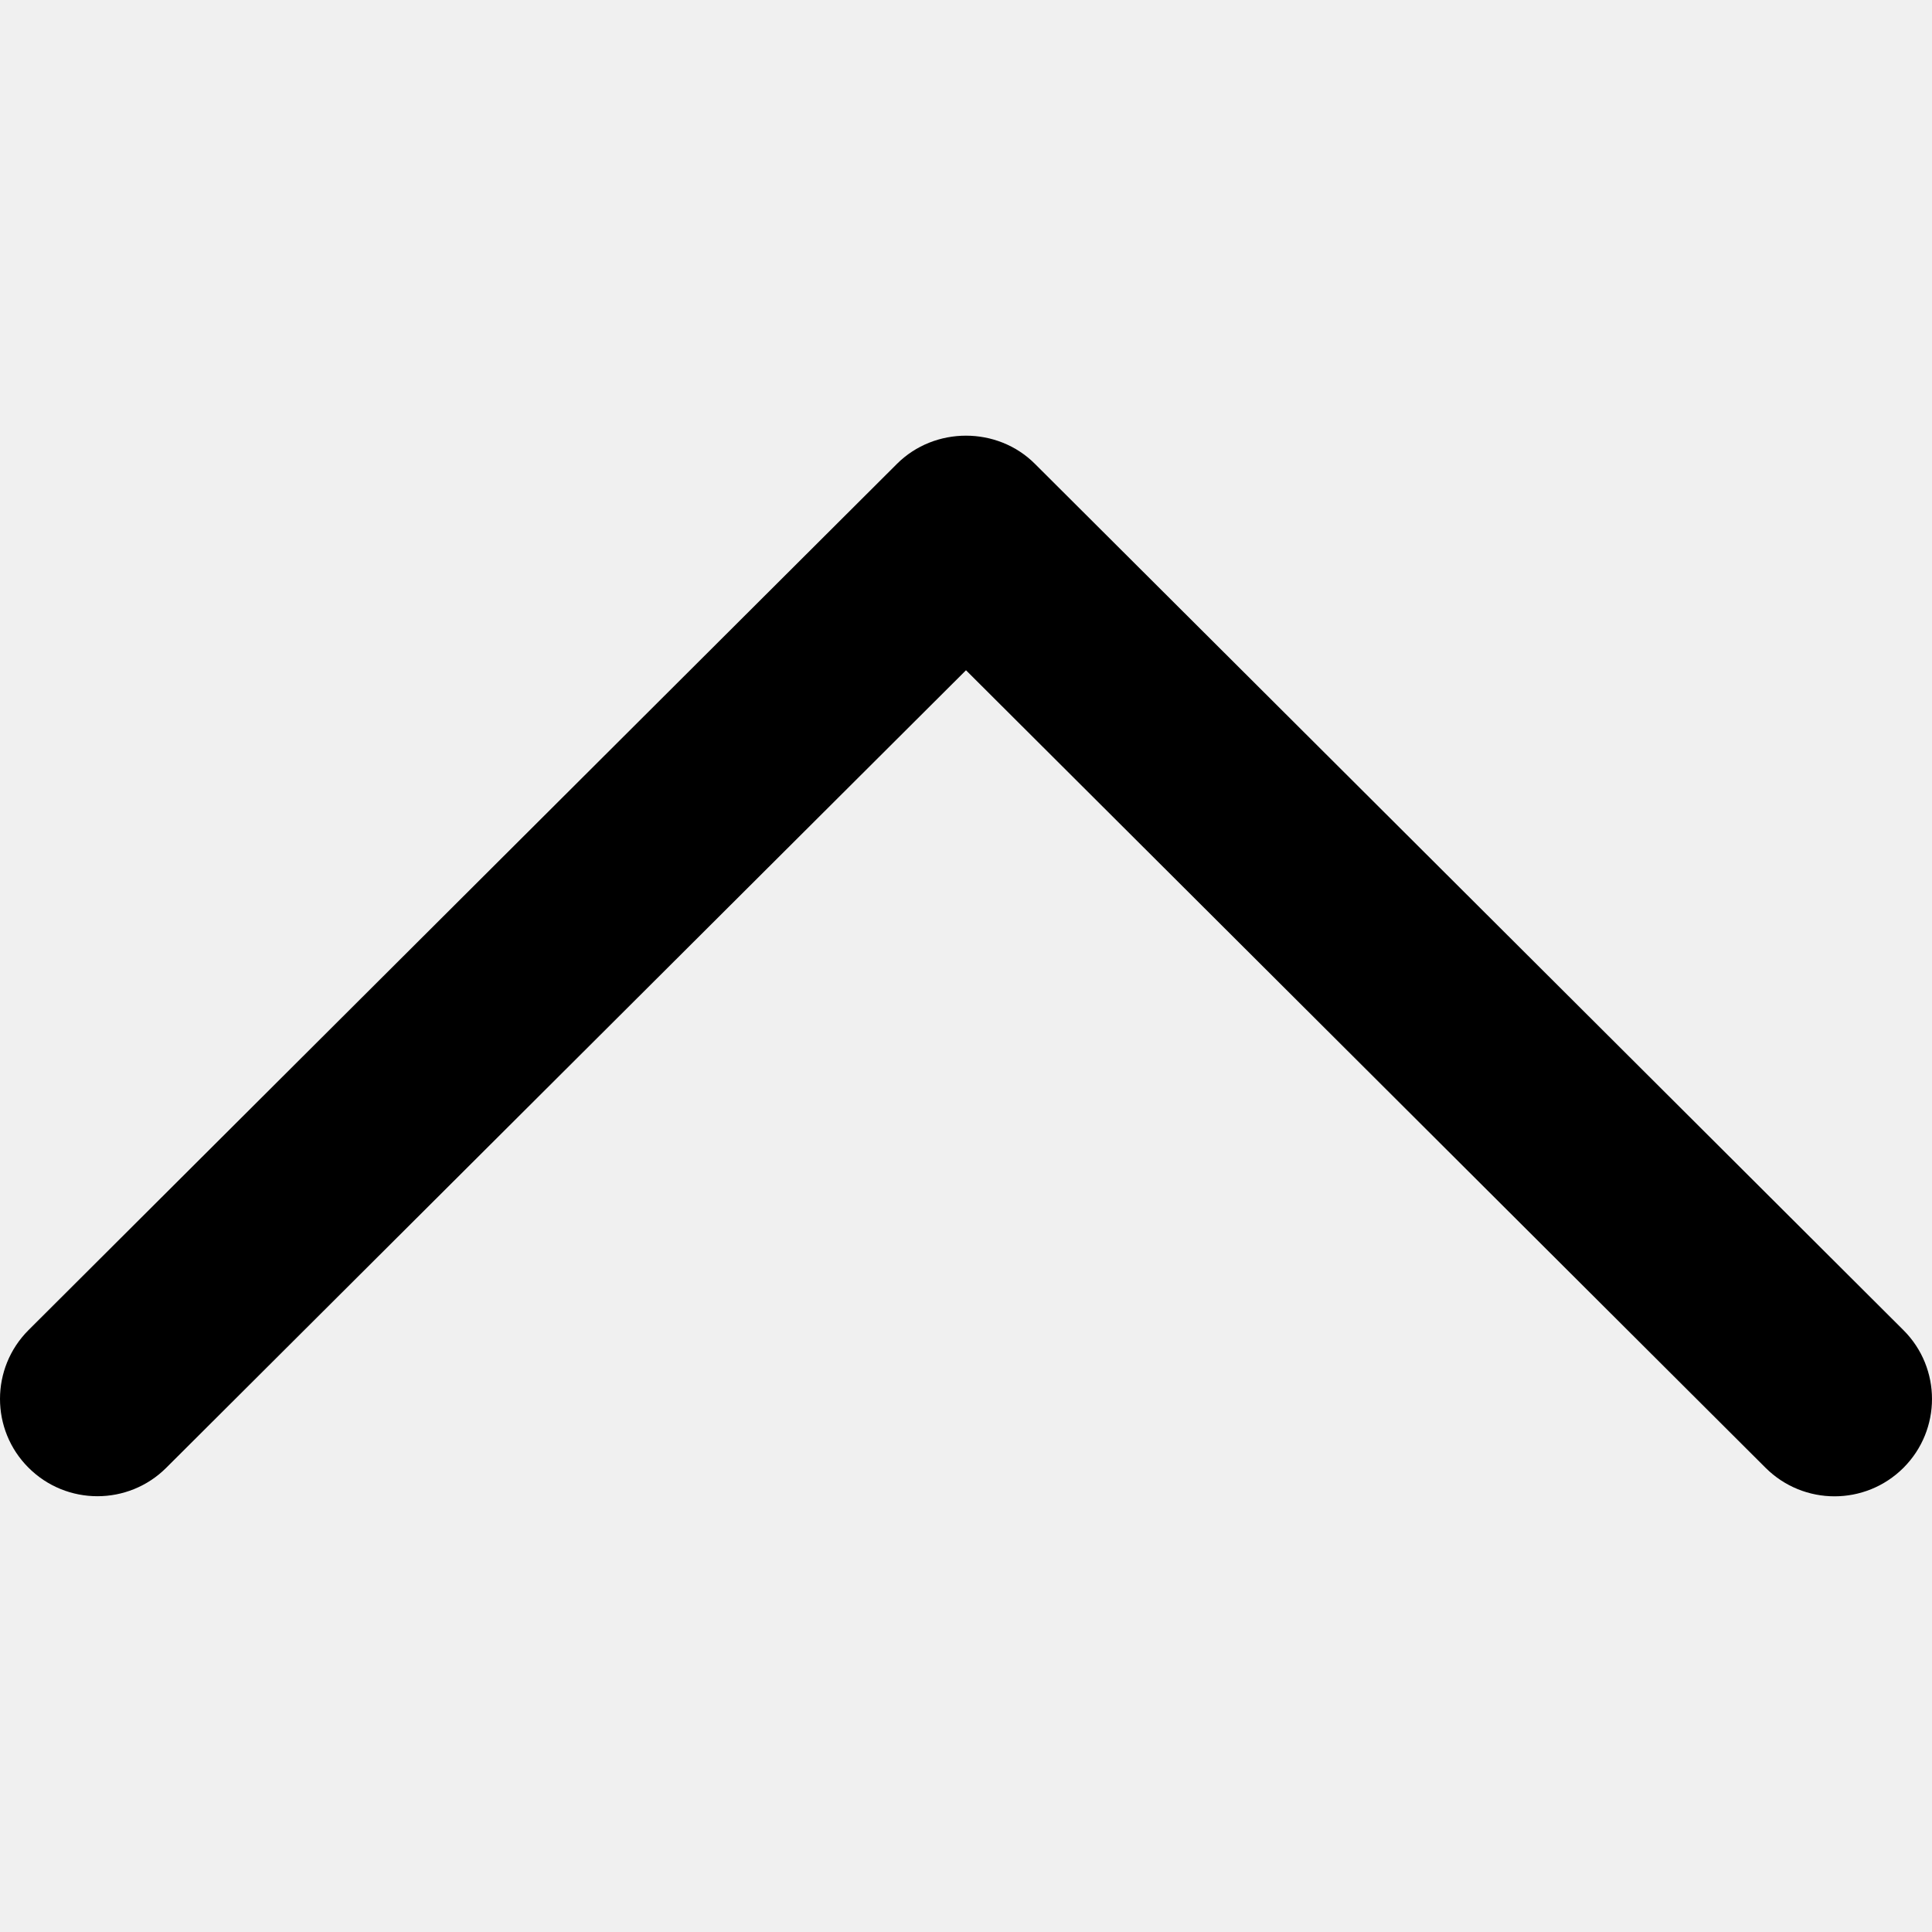
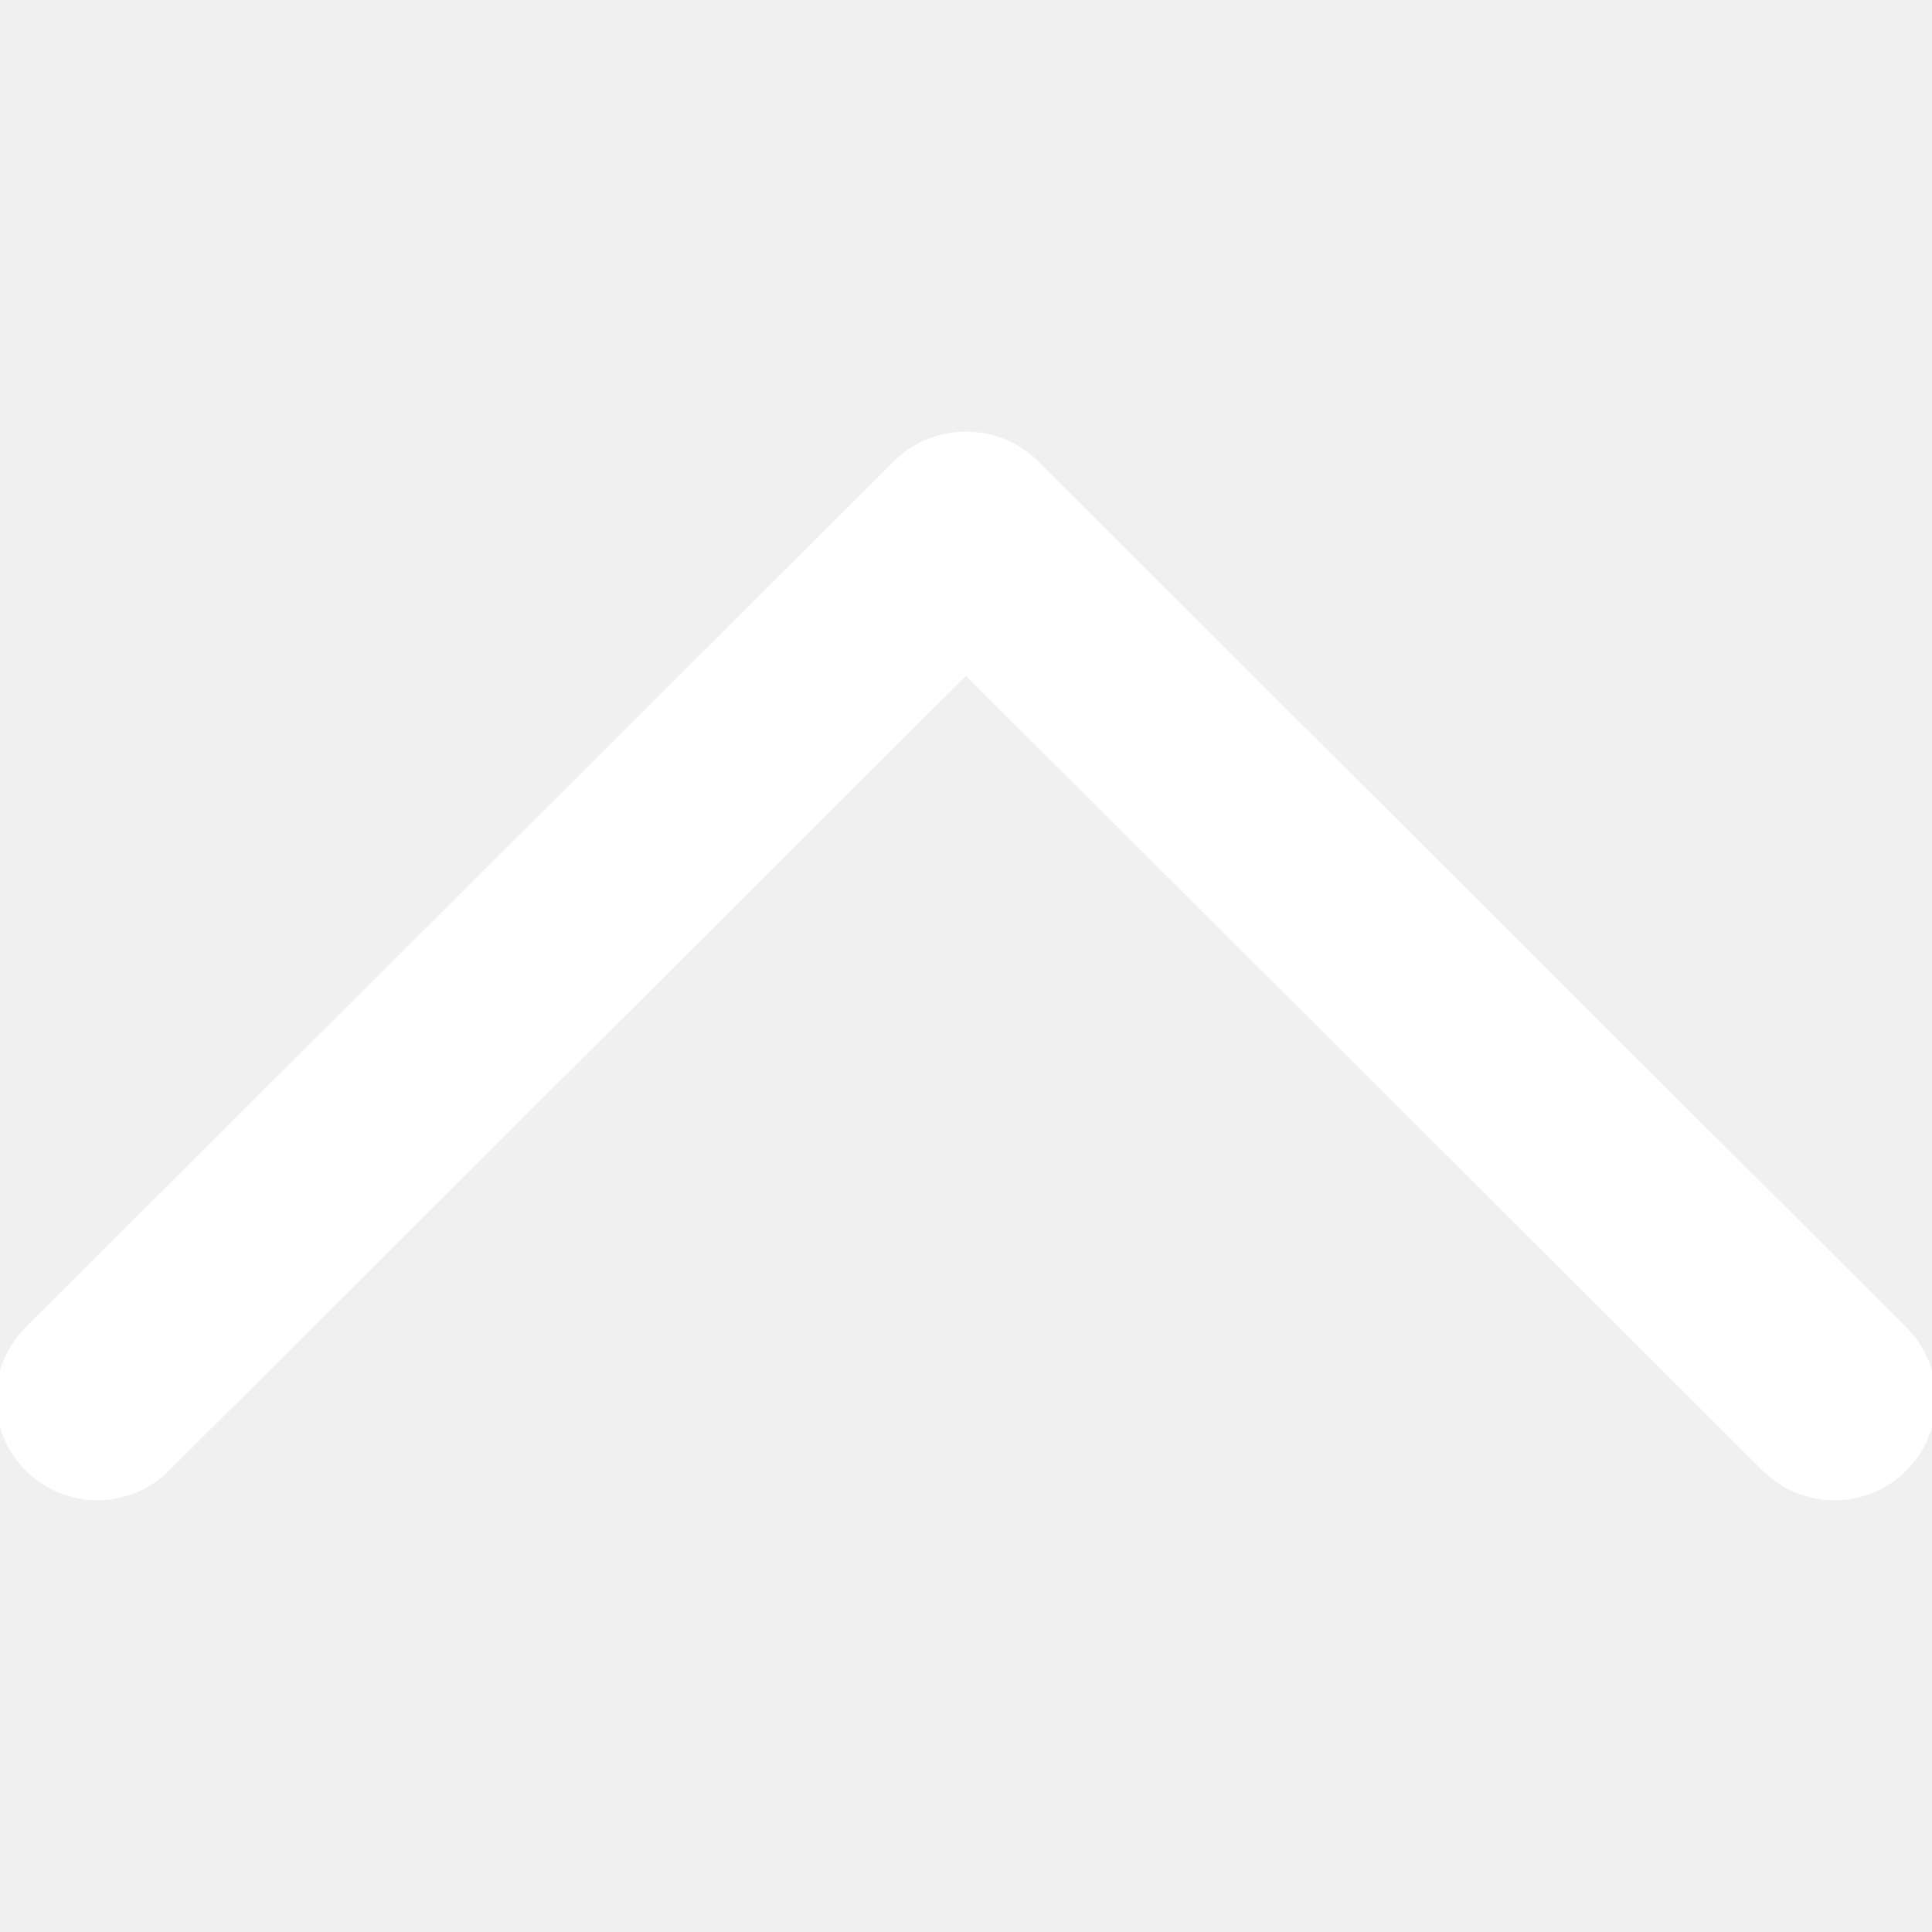
- <svg xmlns="http://www.w3.org/2000/svg" version="1.1" id="Capa_1" x="0px" y="0px" viewBox="0 0 240.835 240.835" style="enable-background:new 0 0 240.835 240.835;" xml:space="preserve">
-   <g>
-     <path id="Expand_Less" d="M129.007,57.819c-4.68-4.68-12.499-4.68-17.191,0L3.555,165.803c-4.74,4.74-4.74,12.427,0,17.155   c4.74,4.74,12.439,4.74,17.179,0l99.683-99.406l99.671,99.418c4.752,4.74,12.439,4.74,17.191,0c4.74-4.74,4.74-12.427,0-17.155   L129.007,57.819z" />
-     <g>
- 	</g>
-     <g>
- 	</g>
-     <g>
- 	</g>
-     <g>
- 	</g>
-     <g>
- 	</g>
-     <g>
- 	</g>
-   </g>
-   <g>
- </g>
-   <g>
- </g>
-   <g>
- </g>
-   <g>
- </g>
-   <g>
- </g>
-   <g>
- </g>
-   <g>
- </g>
-   <g>
- </g>
-   <g>
- </g>
-   <g>
- </g>
-   <g>
- </g>
-   <g>
- </g>
-   <g>
- </g>
-   <g>
- </g>
-   <g>
- </g>
+ <svg xmlns="http://www.w3.org/2000/svg" fill="white" stroke="white" version="1.1" id="Capa_1" x="0px" y="0px" viewBox="0 0 240.835 240.835" style="enable-background:new 0 0 240.835 240.835;" xml:space="preserve">
+   <path id="Expand_Less" d="M129.007,57.819c-4.68-4.68-12.499-4.68-17.191,0L3.555,165.803c-4.74,4.74-4.74,12.427,0,17.155   c4.74,4.74,12.439,4.74,17.179,0l99.683-99.406l99.671,99.418c4.752,4.74,12.439,4.74,17.191,0c4.74-4.74,4.74-12.427,0-17.155   L129.007,57.819z" />
</svg>
